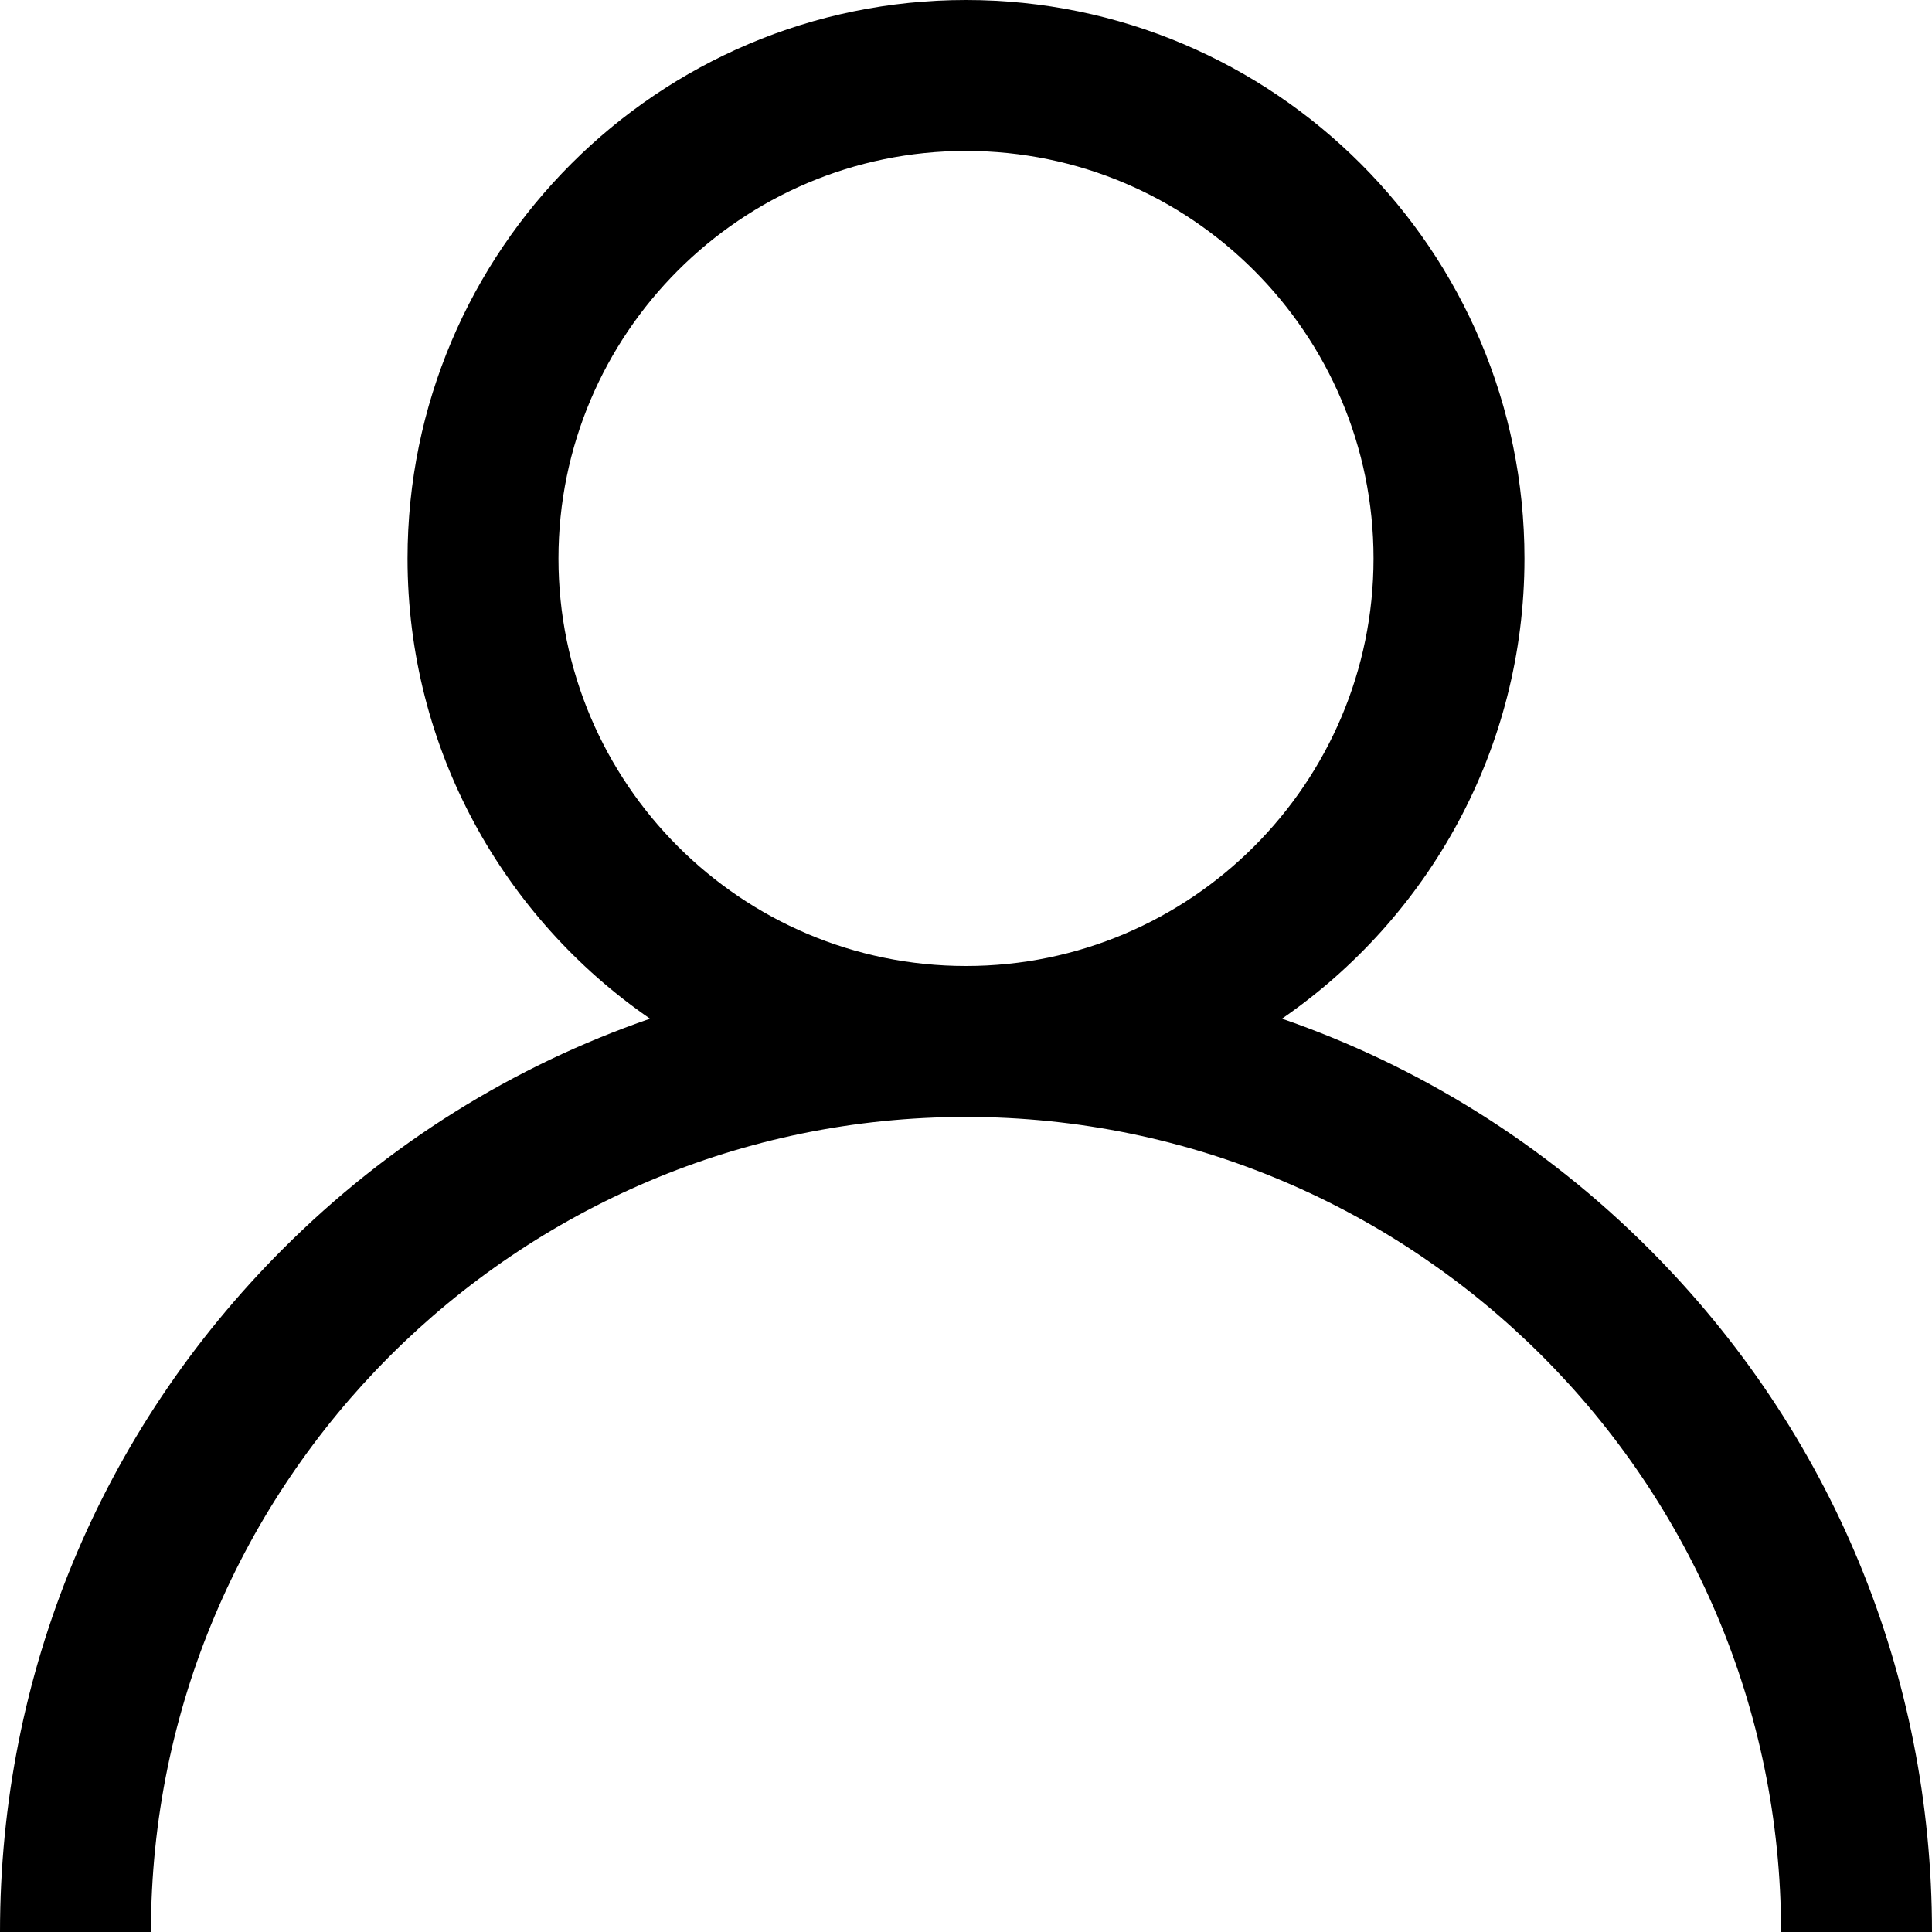
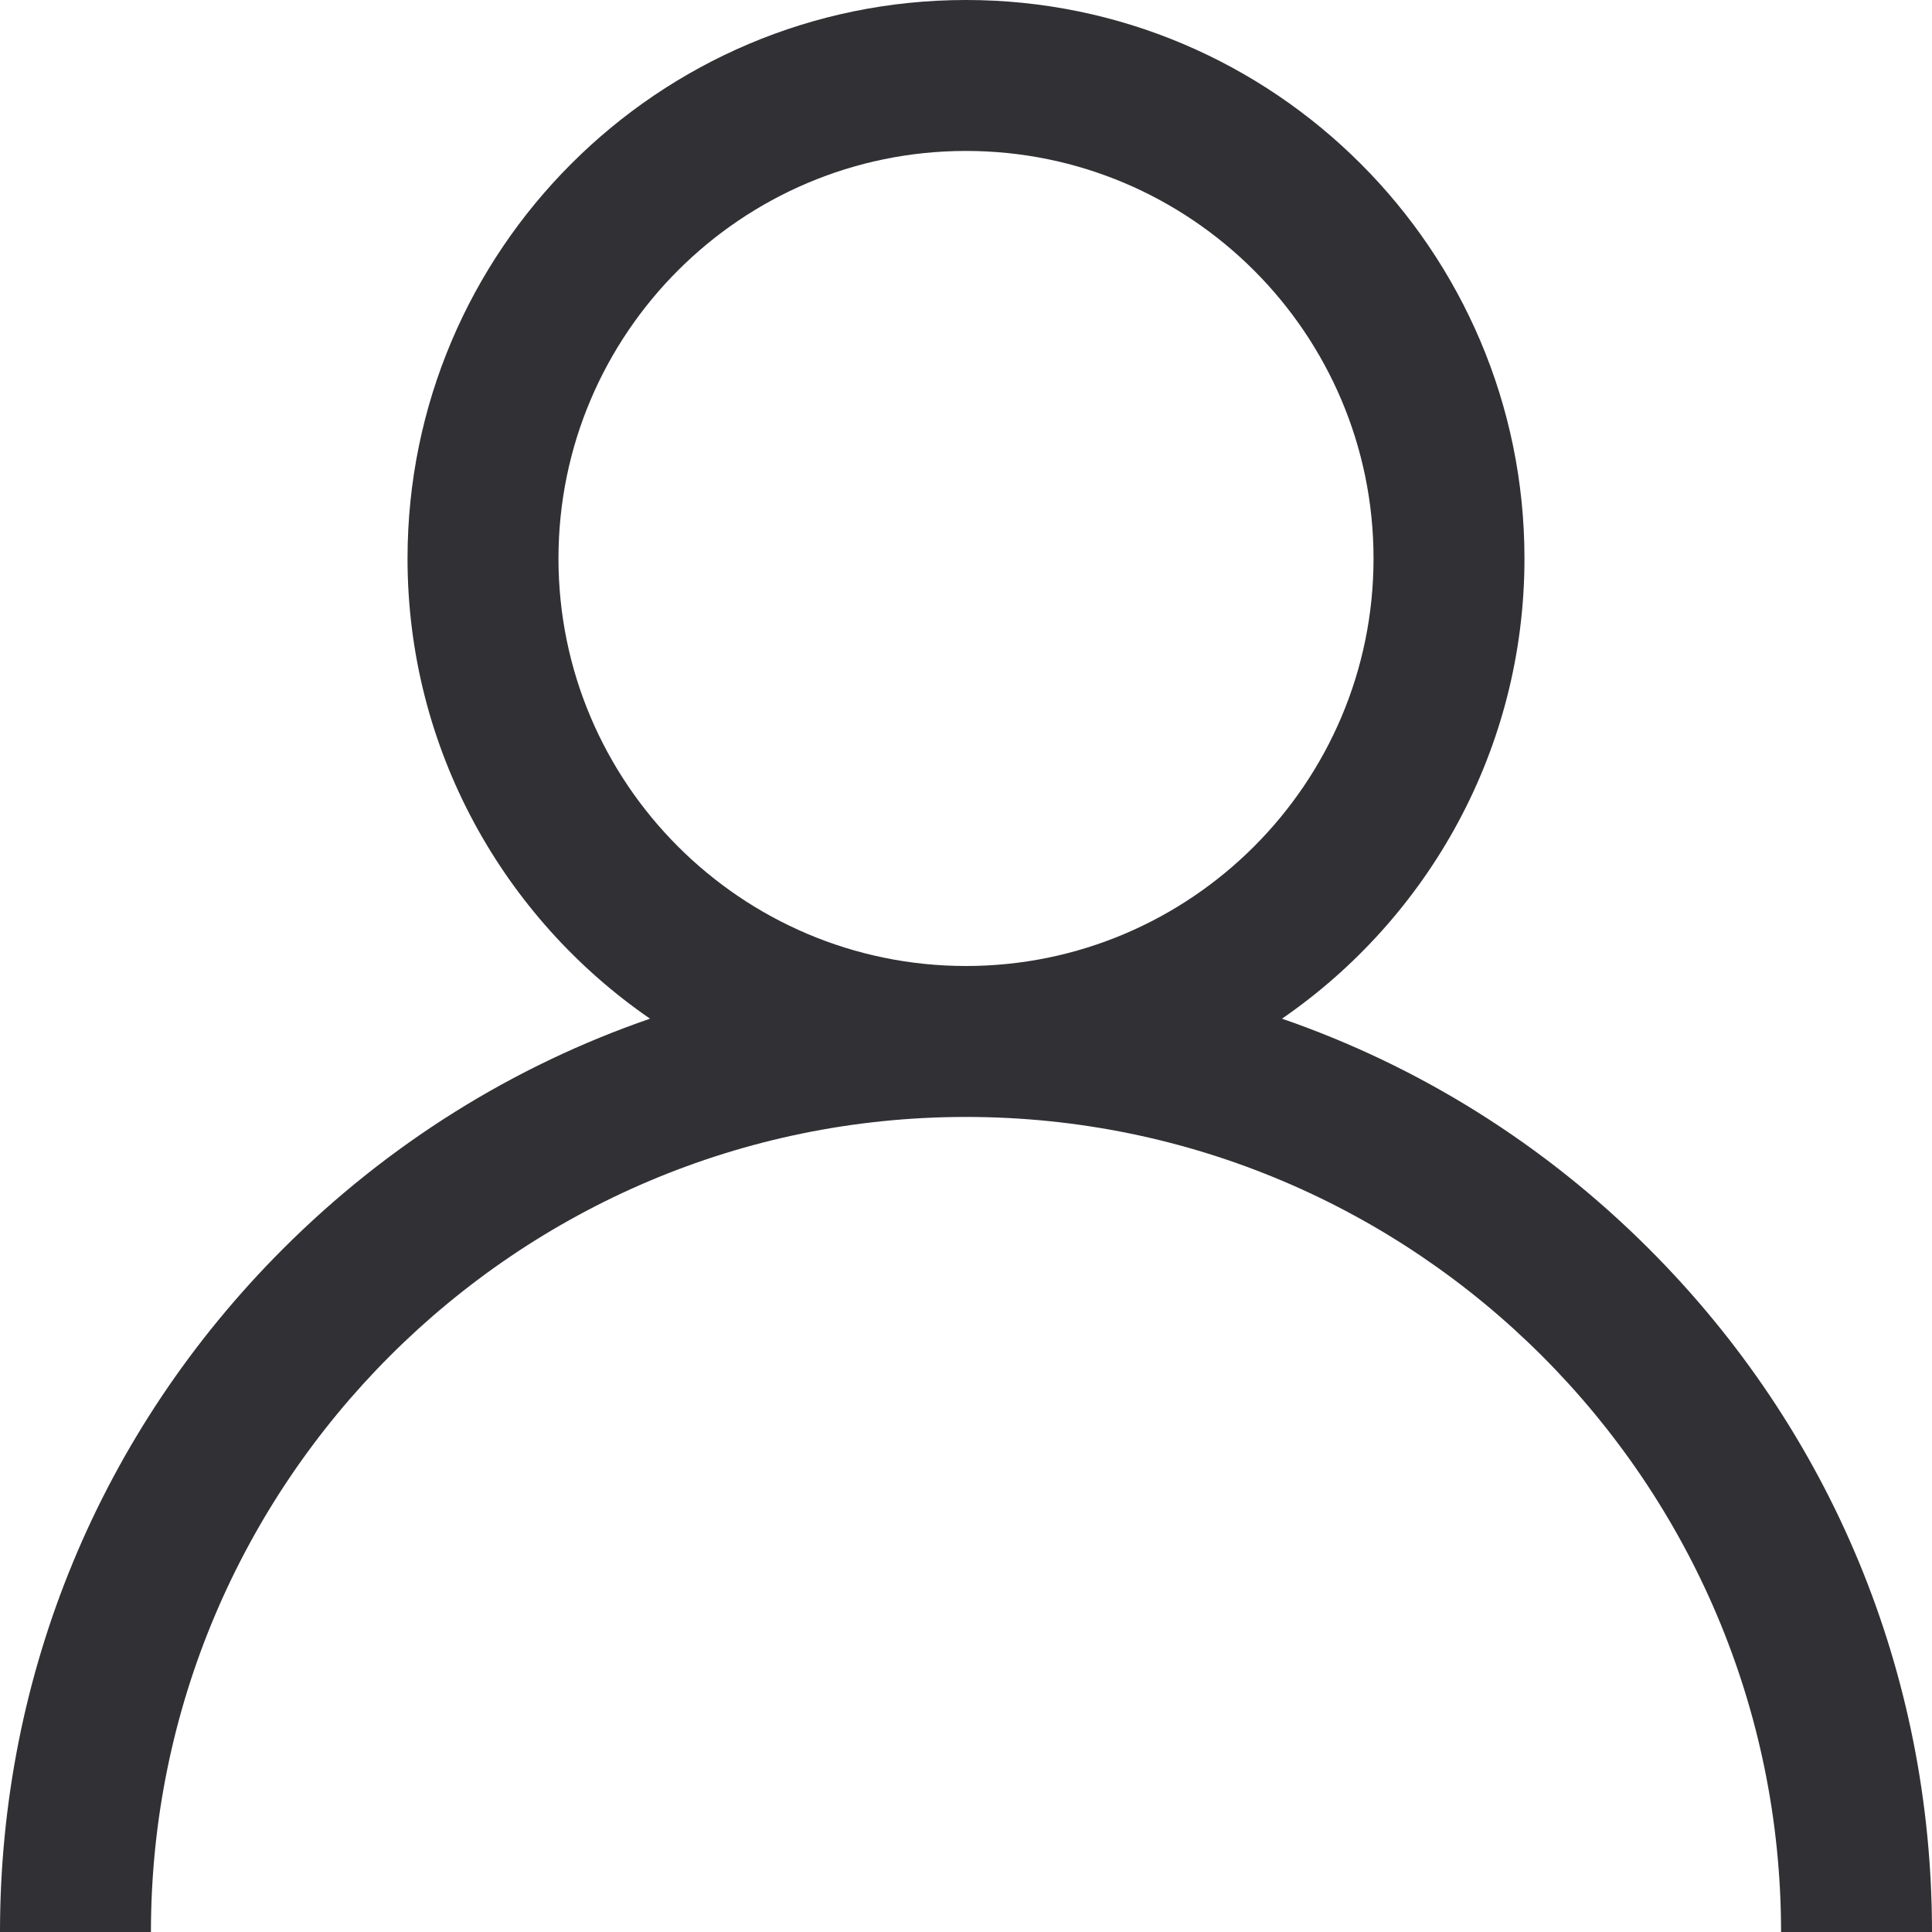
- <svg xmlns="http://www.w3.org/2000/svg" version="1.1" id="Capa_1" x="0px" y="0px" viewBox="0 0 512 512" style="enable-background:new 0 0 512 512;" xml:space="preserve">
+ <svg xmlns="http://www.w3.org/2000/svg" version="1.1" id="Capa_1" x="0px" y="0px" viewBox="0 0 512 512" style="enable-background:new 0 0 512 512;" xml:space="preserve" width="512px" height="512px" class="">
  <g>
    <g>
-       <path d="M437.02,330.98c-27.883-27.882-61.071-48.523-97.281-61.018C378.521,243.251,404,198.548,404,148    C404,66.393,337.607,0,256,0S108,66.393,108,148c0,50.548,25.479,95.251,64.262,121.962    c-36.21,12.495-69.398,33.136-97.281,61.018C26.629,379.333,0,443.62,0,512h40c0-119.103,96.897-216,216-216s216,96.897,216,216    h40C512,443.62,485.371,379.333,437.02,330.98z M256,256c-59.551,0-108-48.448-108-108S196.449,40,256,40    c59.551,0,108,48.448,108,108S315.551,256,256,256z" />
+       <g>
+         <path d="M437.02,330.98c-27.883-27.882-61.071-48.523-97.281-61.018C378.521,243.251,404,198.548,404,148    C404,66.393,337.607,0,256,0S108,66.393,108,148c0,50.548,25.479,95.251,64.262,121.962    c-36.21,12.495-69.398,33.136-97.281,61.018C26.629,379.333,0,443.62,0,512h40c0-119.103,96.897-216,216-216s216,96.897,216,216    h40C512,443.62,485.371,379.333,437.02,330.98z M256,256c-59.551,0-108-48.448-108-108S196.449,40,256,40    c59.551,0,108,48.448,108,108S315.551,256,256,256z" data-original="#000000" class="active-path" data-old_color="#000000" fill="#303035" />
+       </g>
    </g>
  </g>
-   <g>
- </g>
-   <g>
- </g>
-   <g>
- </g>
-   <g>
- </g>
-   <g>
- </g>
-   <g>
- </g>
-   <g>
- </g>
-   <g>
- </g>
-   <g>
- </g>
-   <g>
- </g>
-   <g>
- </g>
-   <g>
- </g>
-   <g>
- </g>
-   <g>
- </g>
-   <g>
- </g>
</svg>
